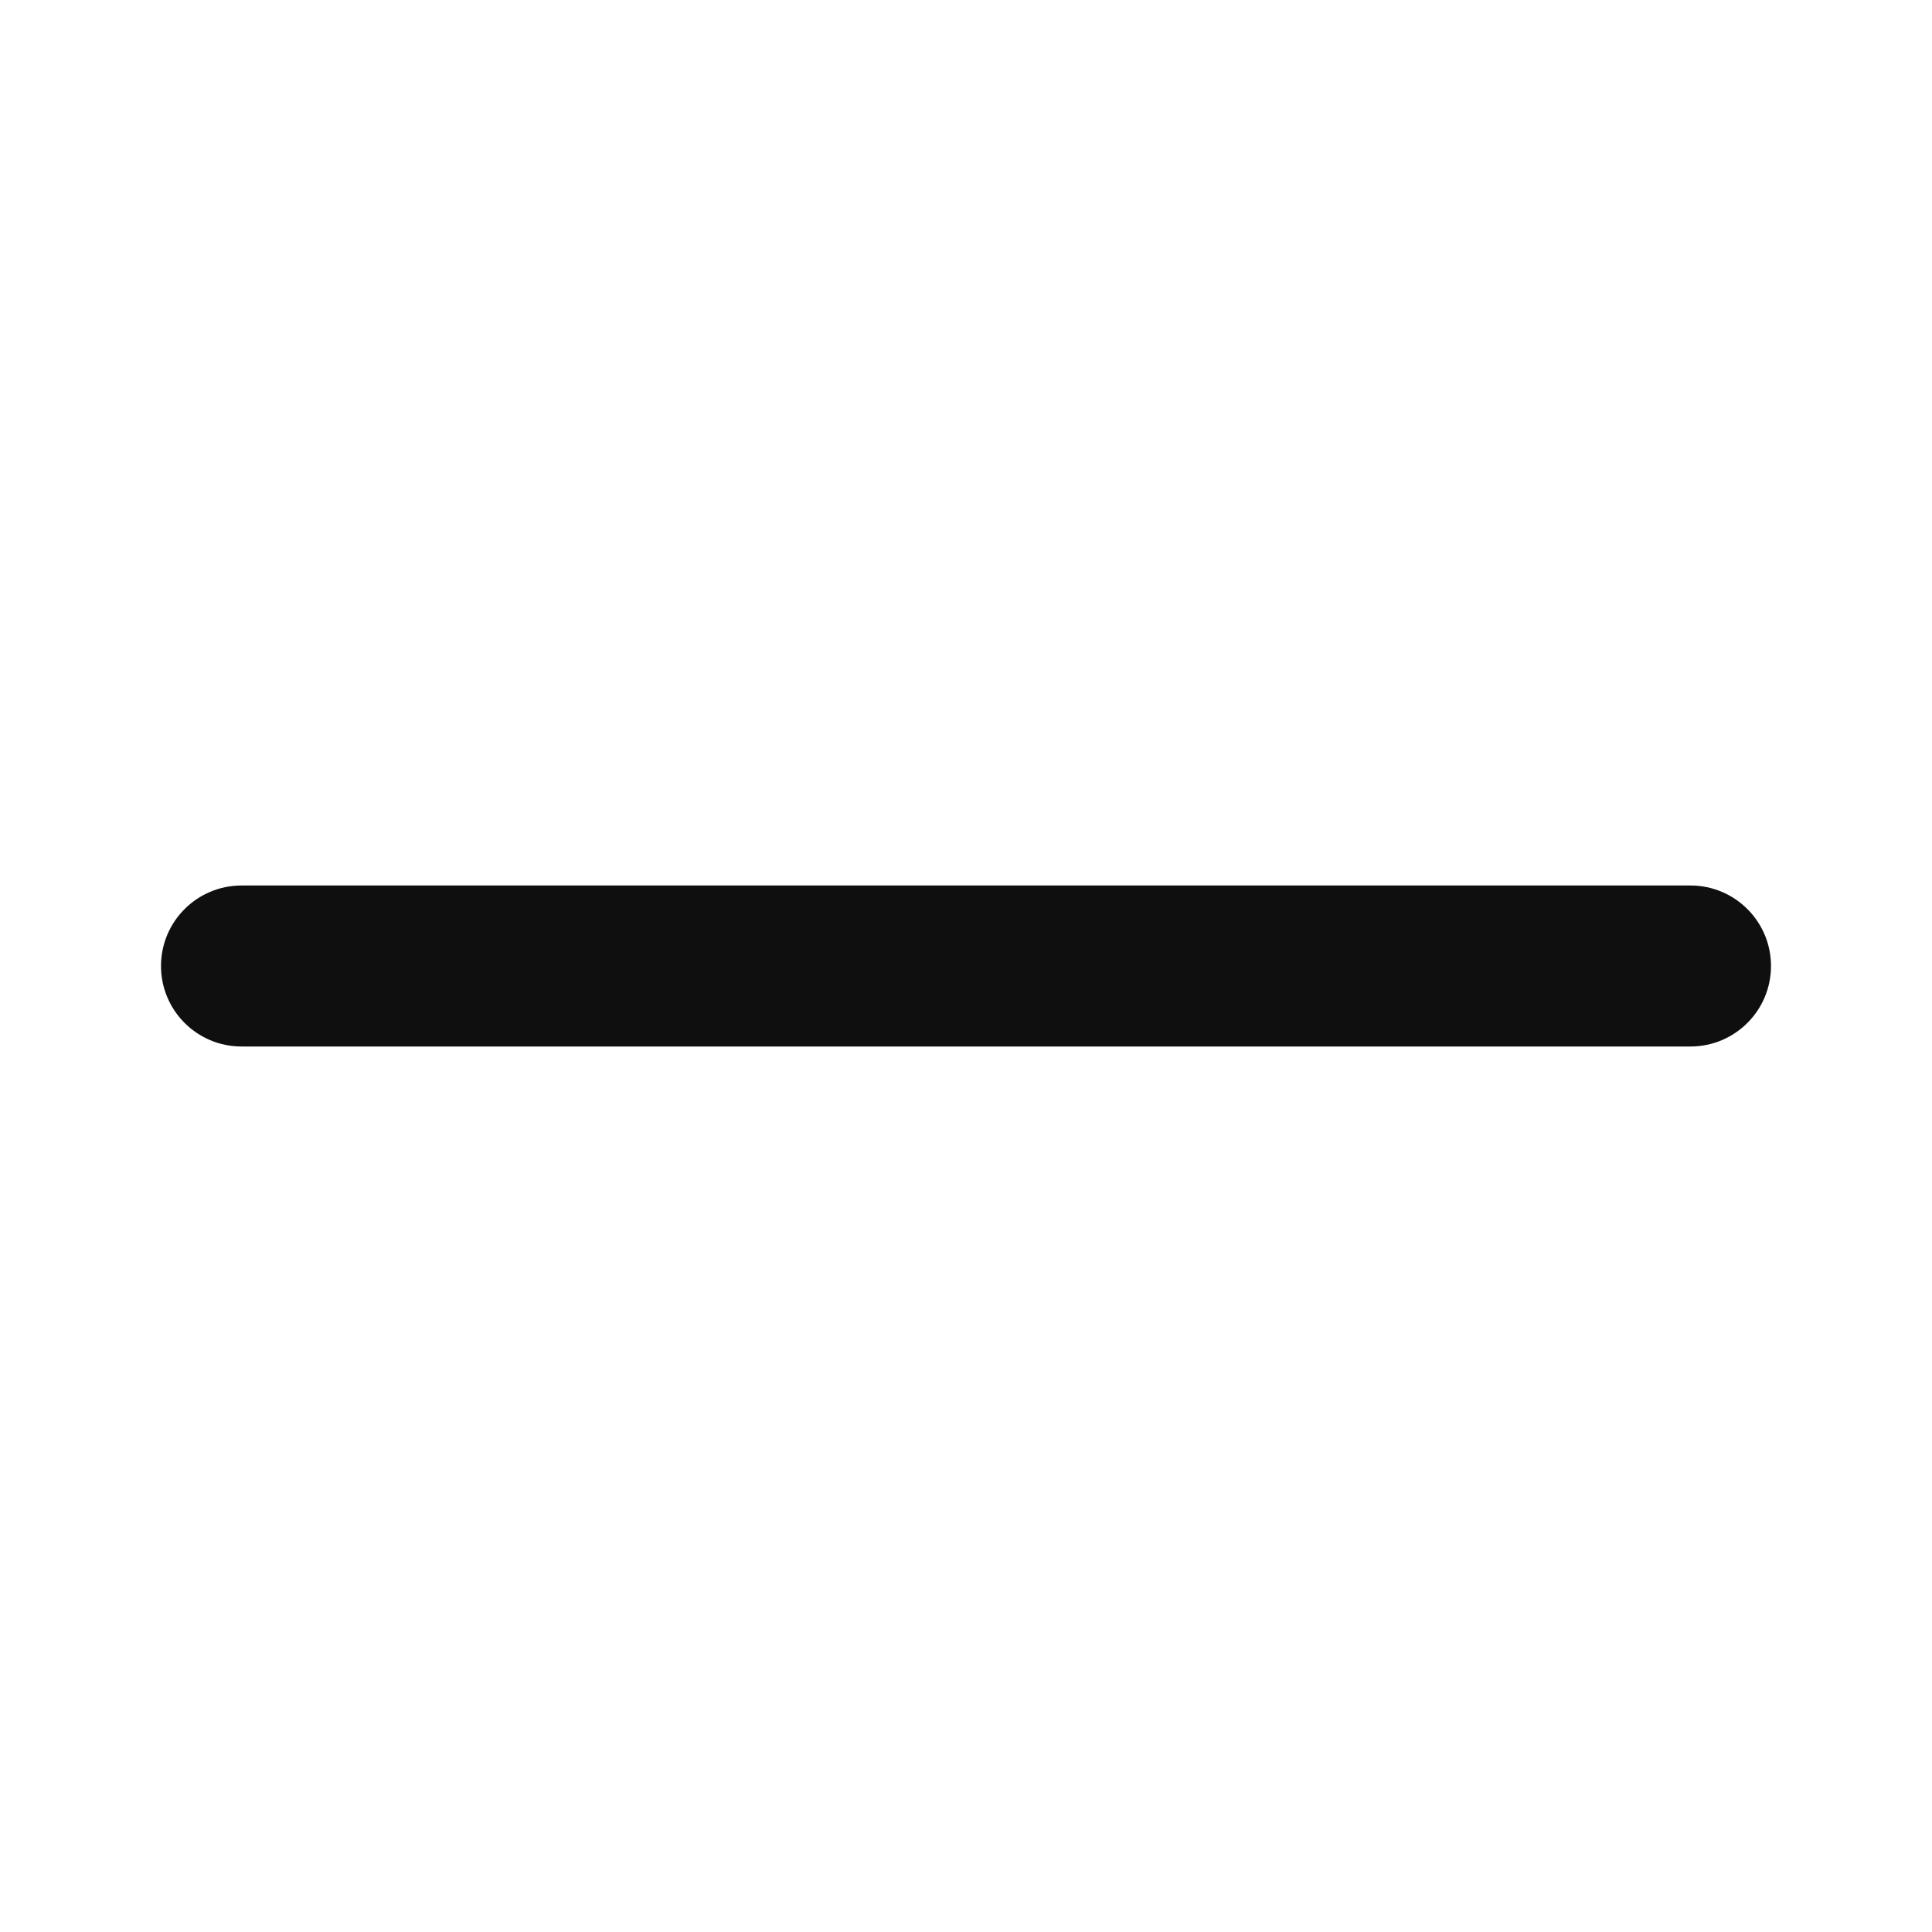
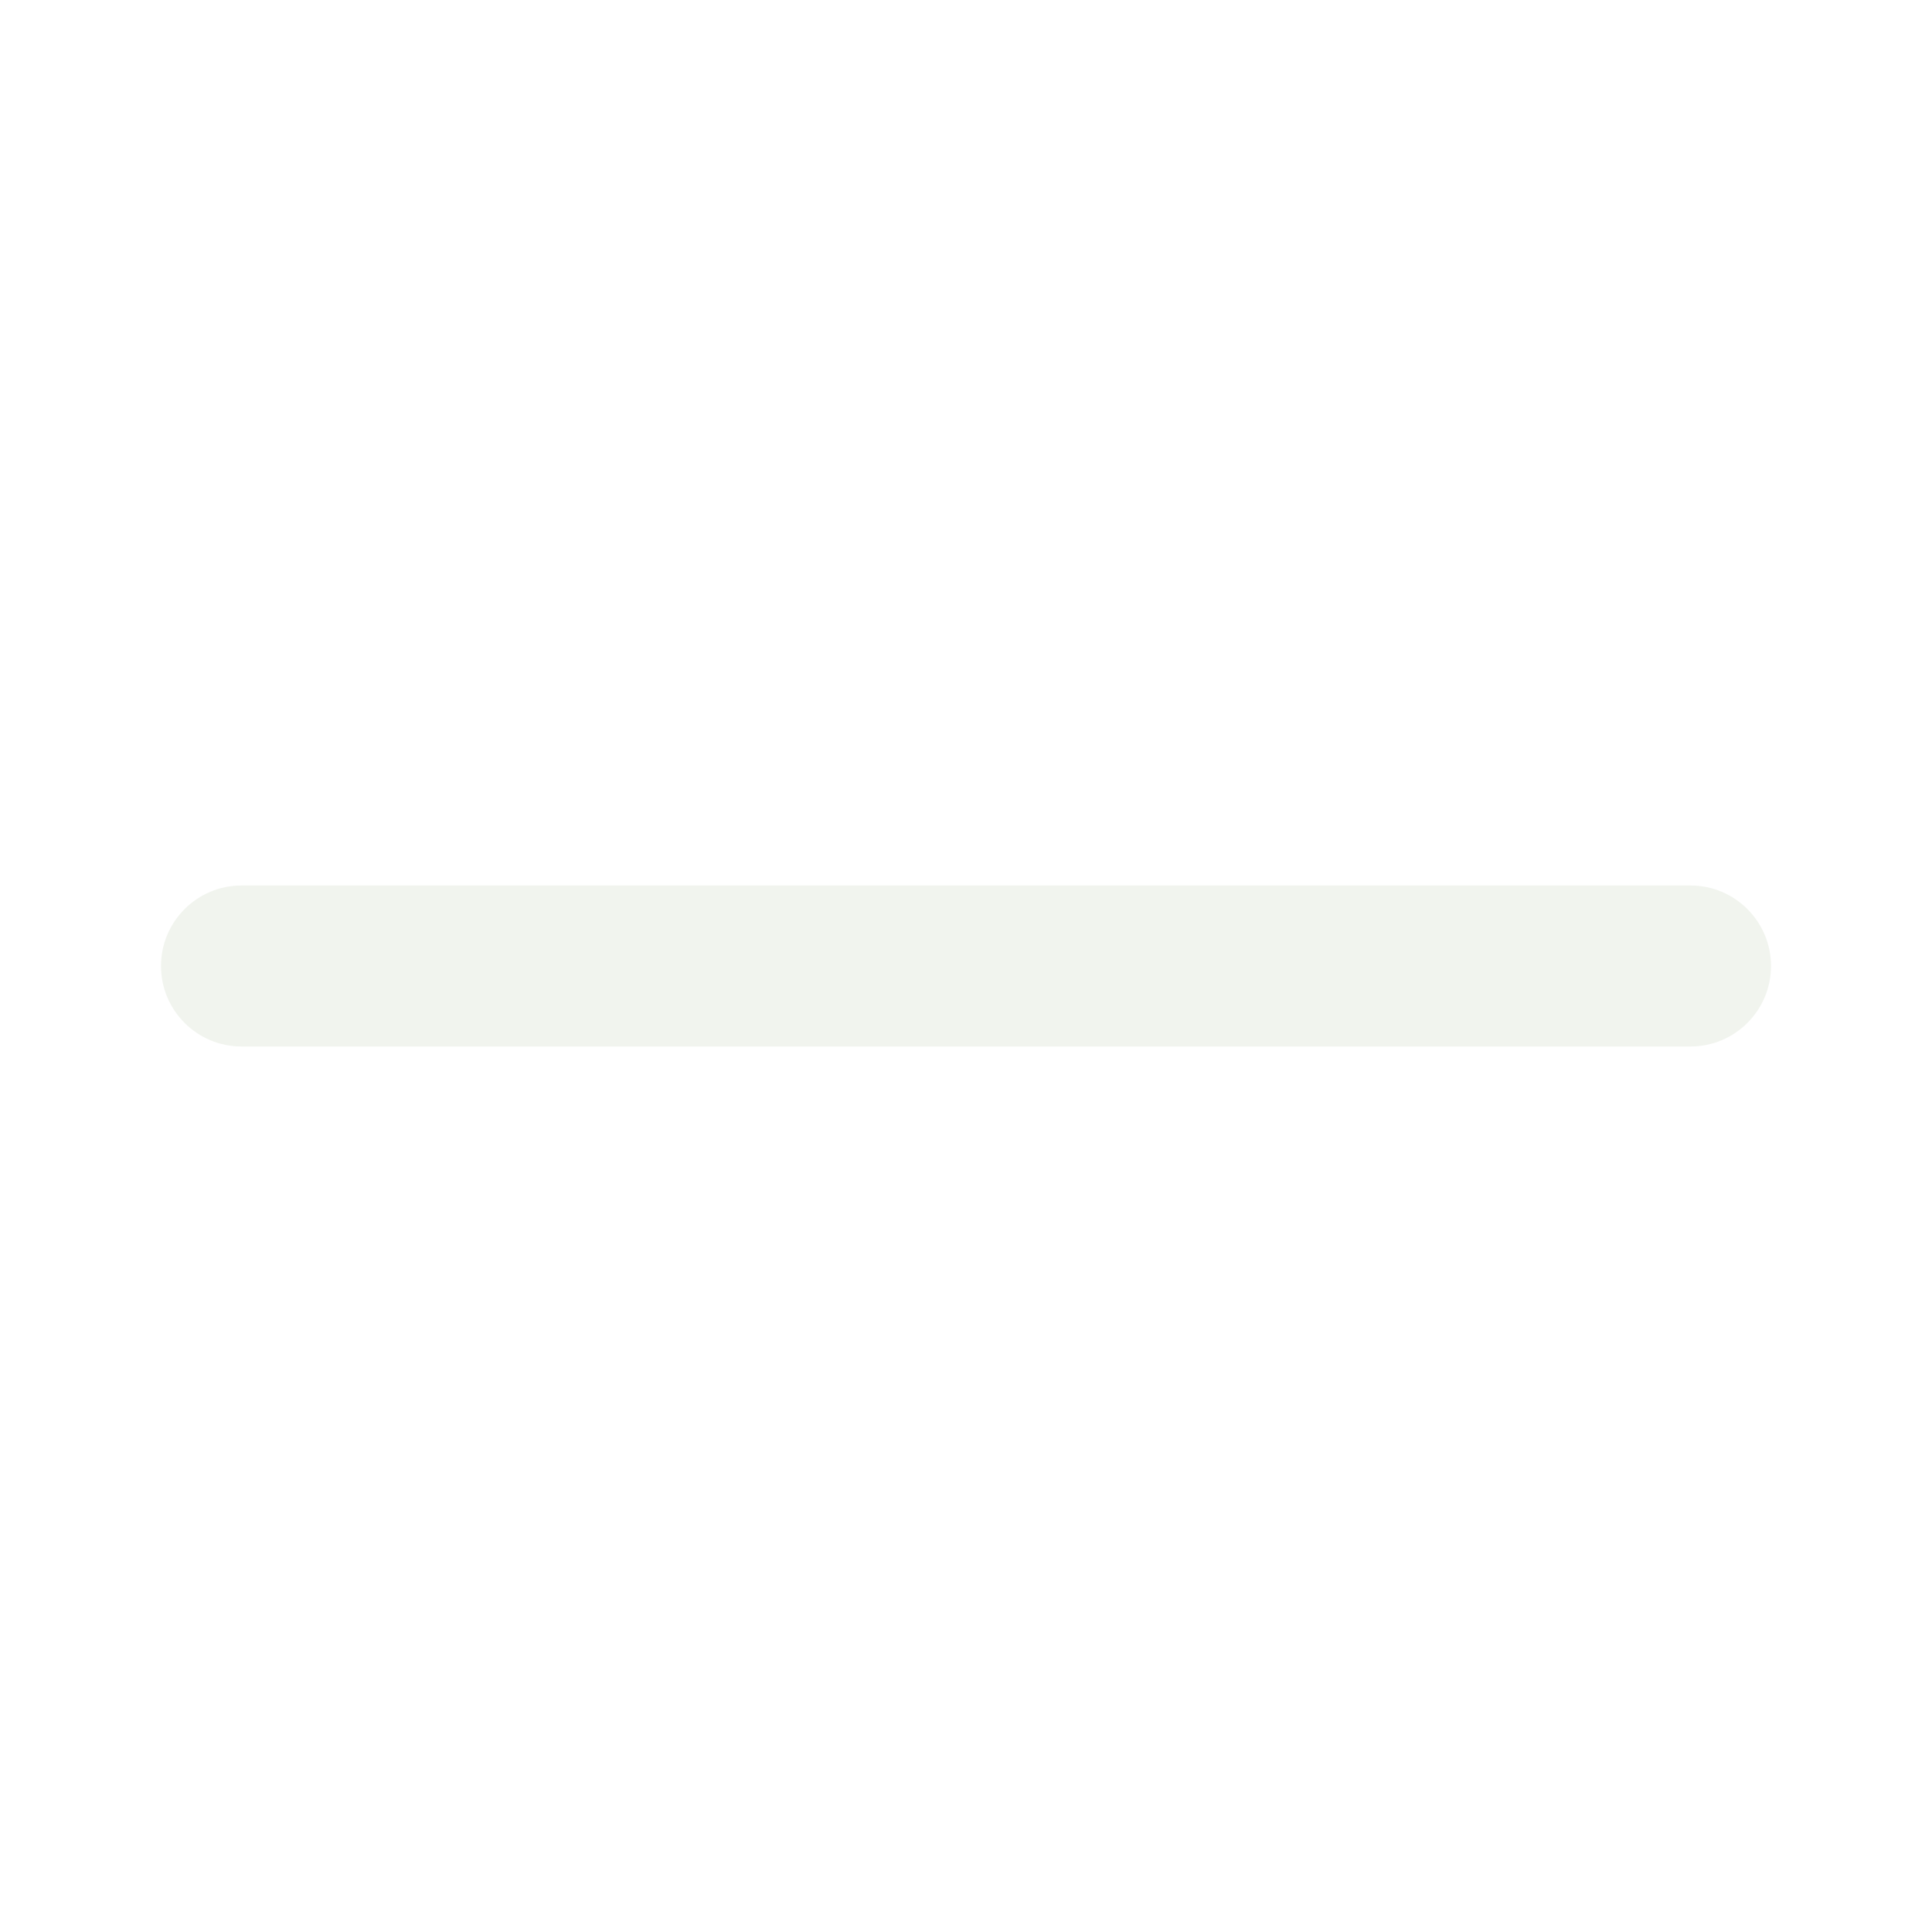
<svg xmlns="http://www.w3.org/2000/svg" width="800px" height="800px" viewBox="0 0 24 24" fill="none">
-   <path d="M2 12C2 11.448 2.448 11 3 11H21C21.552 11 22 11.448 22 12C22 12.552 21.552 13 21 13H3C2.448 13 2 12.552 2 12Z" fill="#0F0F0F" />
+   <path d="M2 12C2 11.448 2.448 11 3 11H21C21.552 11 22 11.448 22 12C22 12.552 21.552 13 21 13H3C2.448 13 2 12.552 2 12Z" fill="#F1F4EE" />
</svg>
